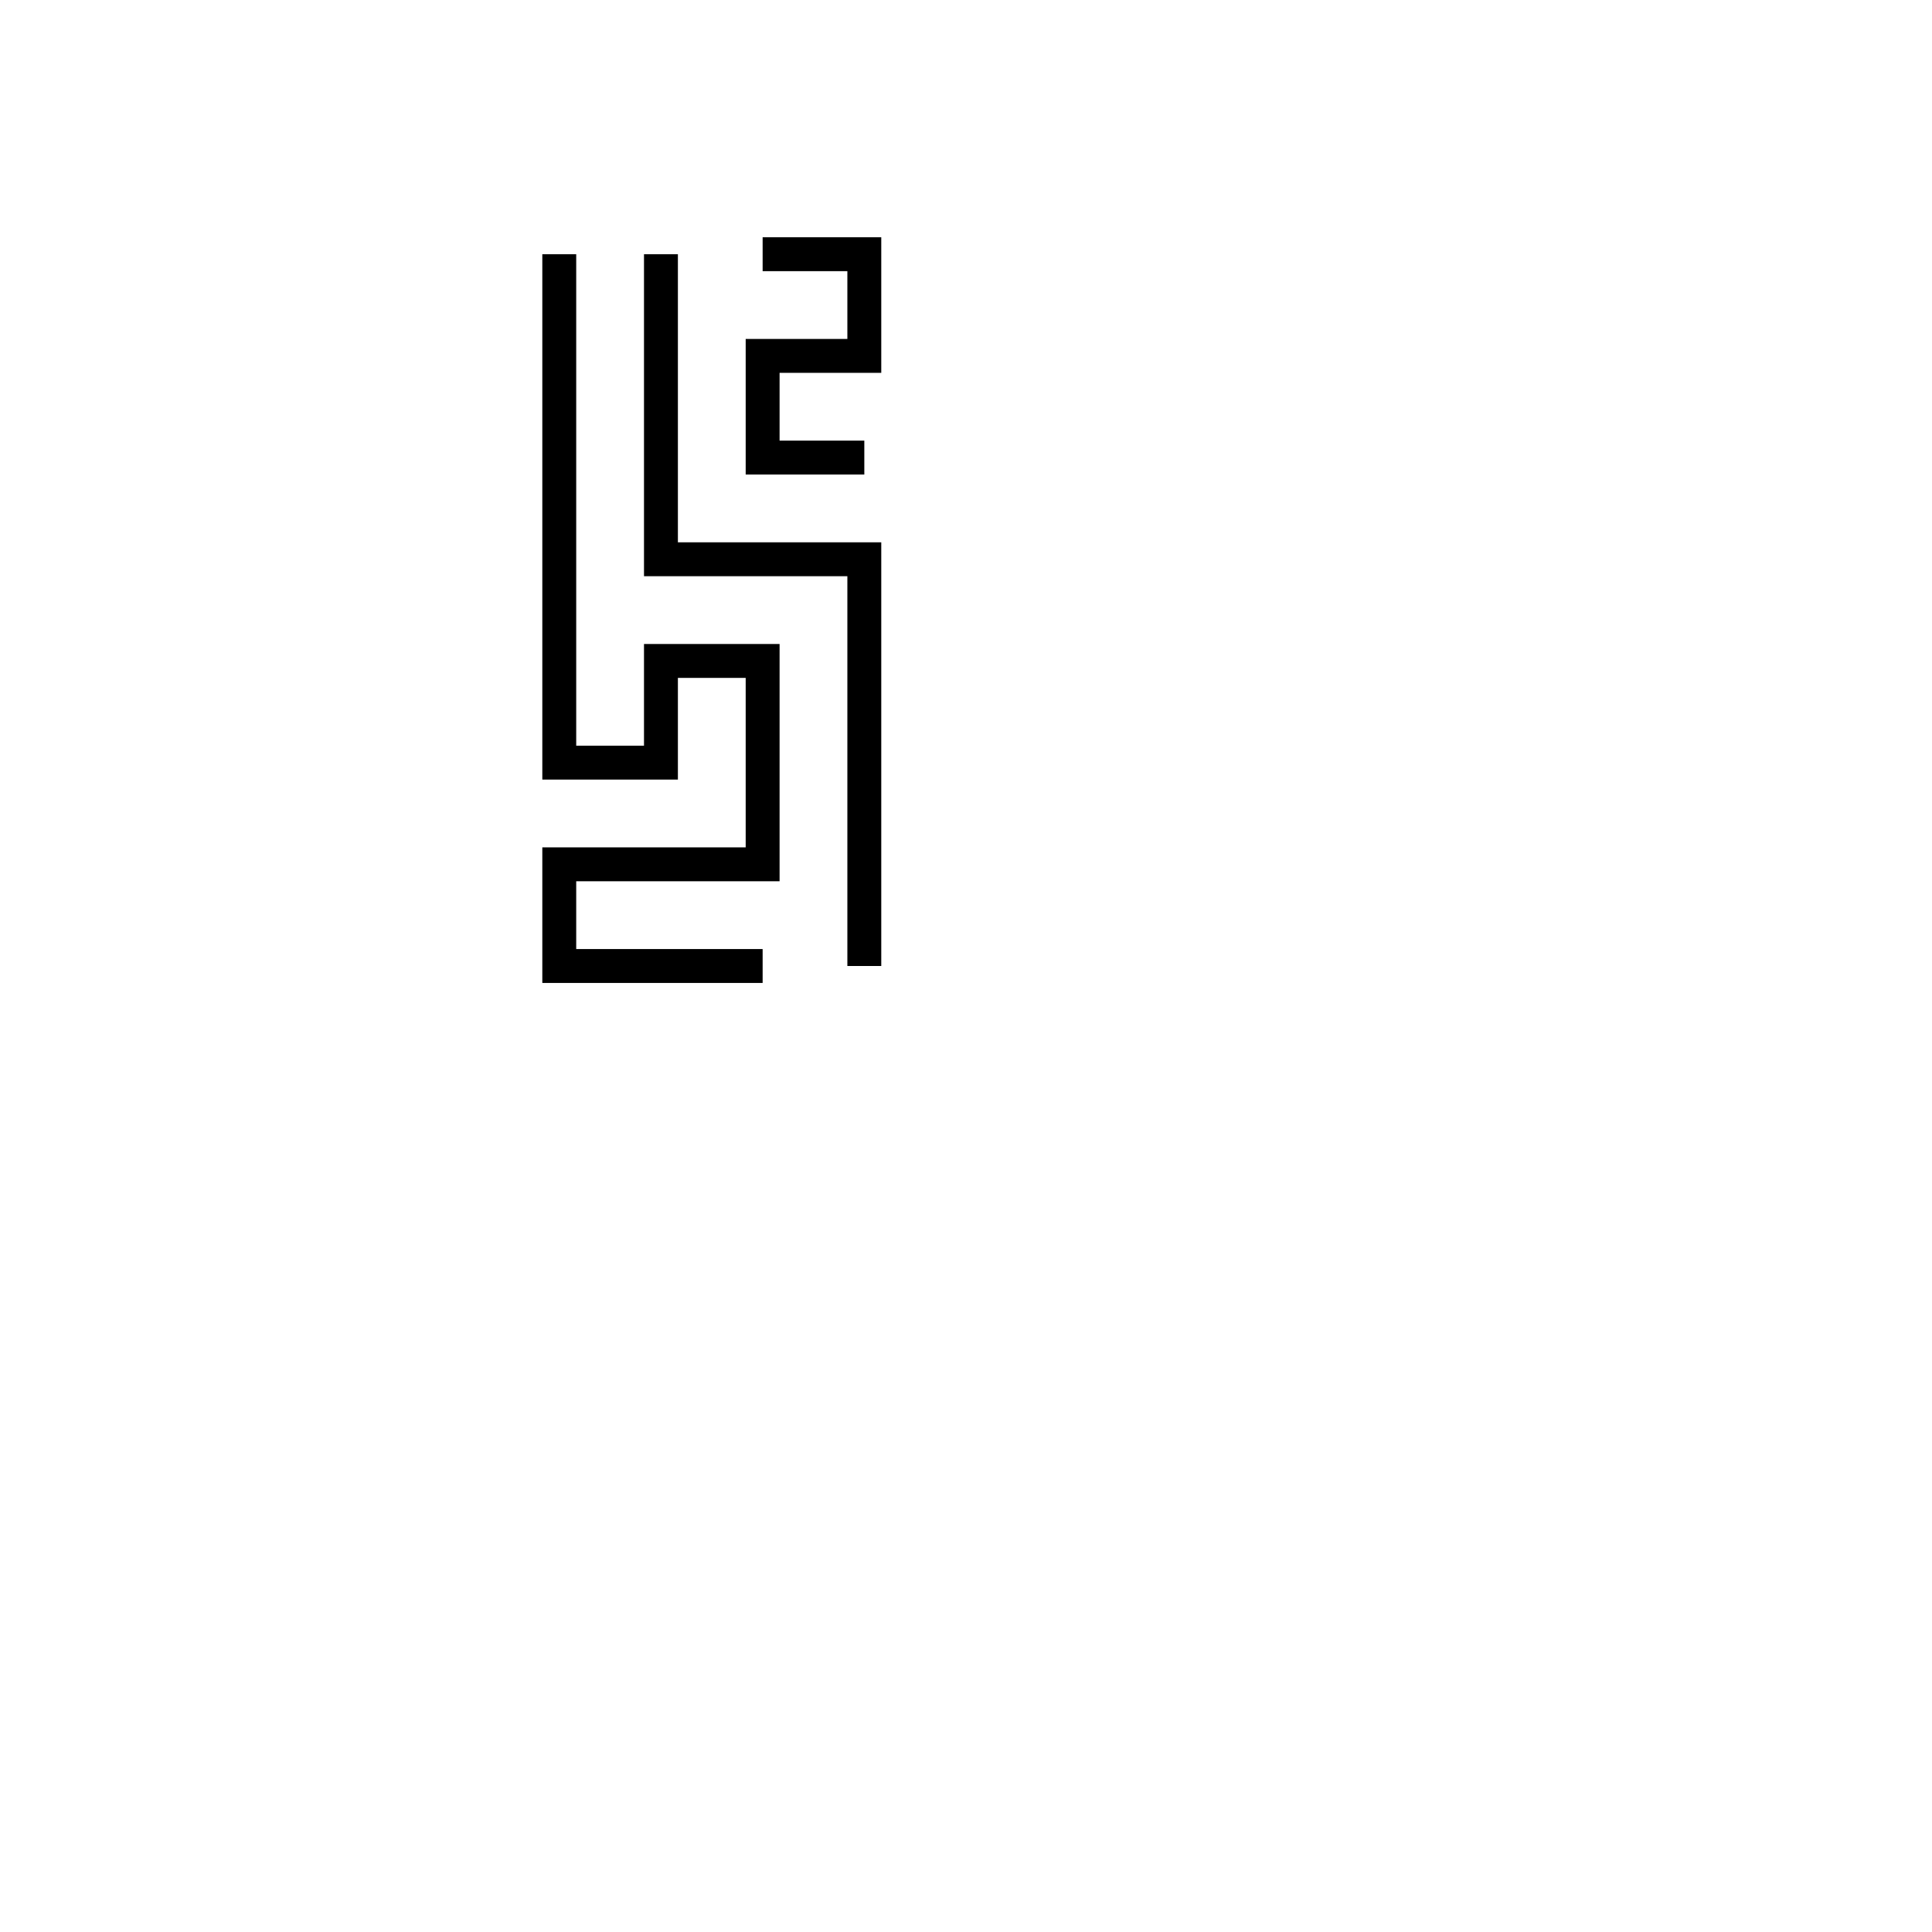
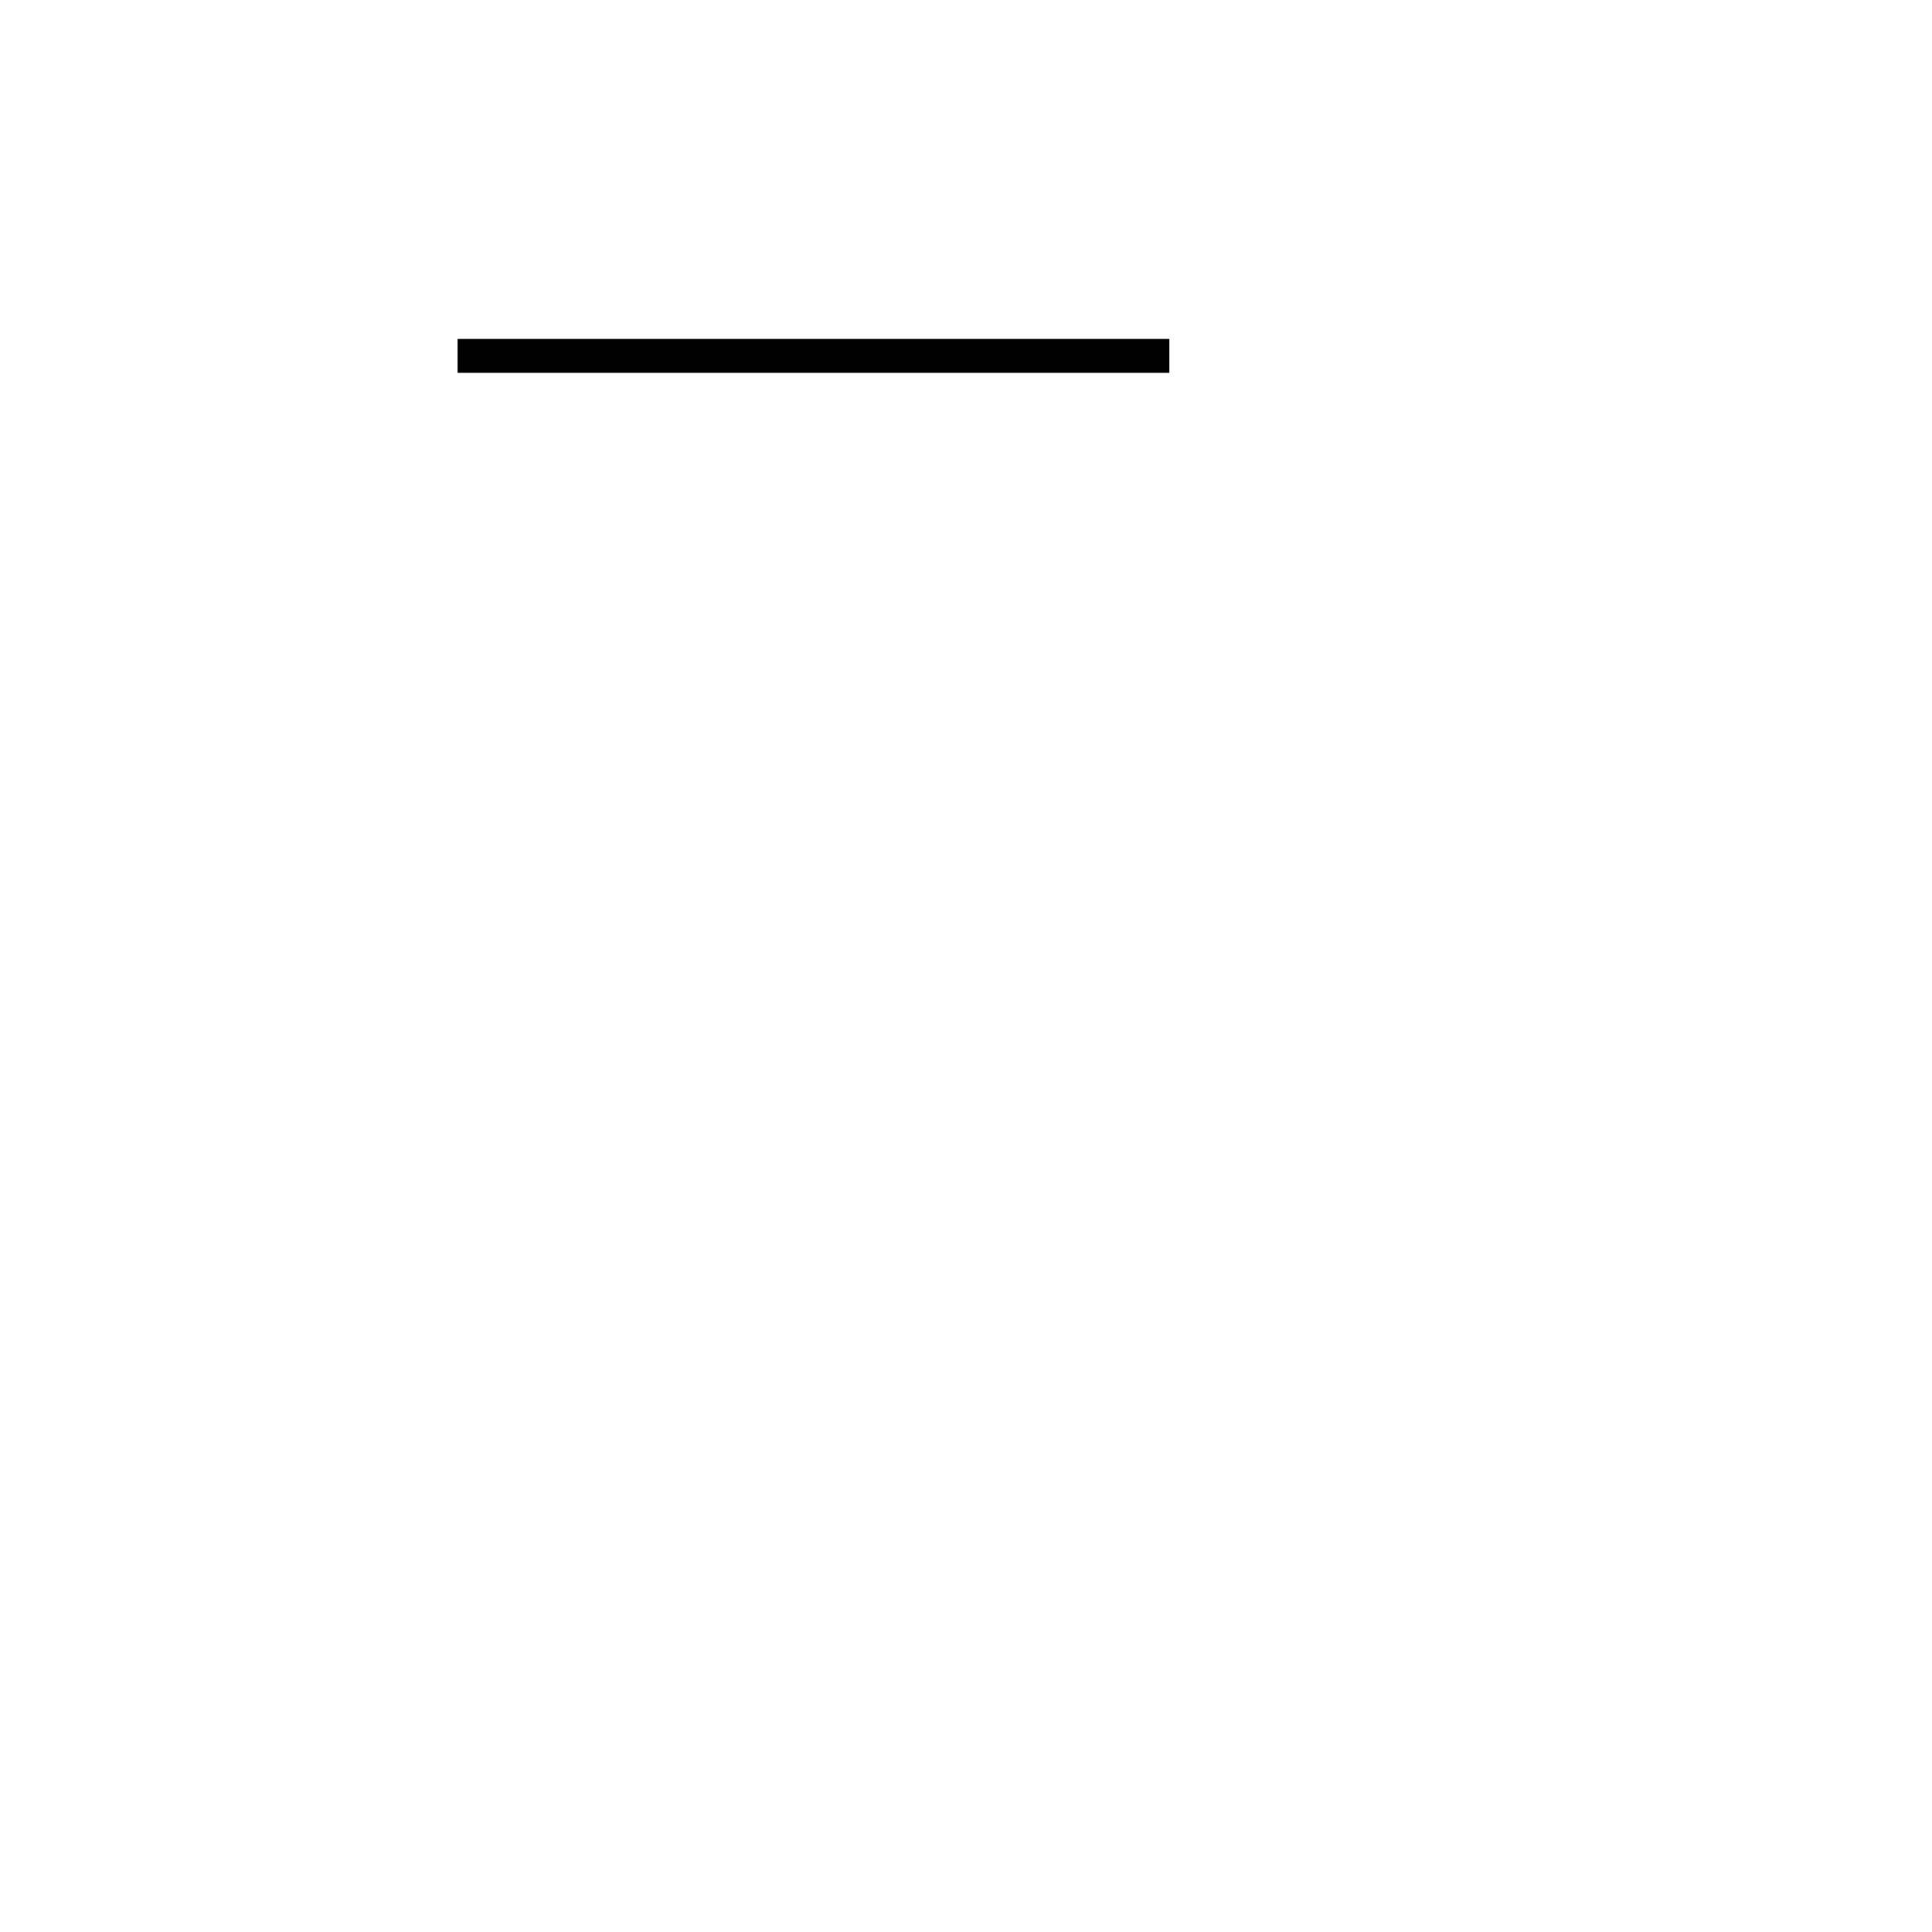
<svg xmlns="http://www.w3.org/2000/svg" width="570" height="570" viewBox="15 15 570 570">
  <defs>
</defs>
-   <path d="M210,90 L210,120 L210,150 L210,180 L240,180 L270,180 L270,210 L270,240 L270,270 L270,300" stroke="black" stroke-width="10" fill="none">
-     <animate attributeName="stroke-dasharray" dur="27.0s" from="1, 2700.0" to="2700.0, 0" repeatCount="indefinite" />
-     <animate attributeName="stroke-dasharray" dur="27.0s" begin="27.0s" from="2700.0, 0" to="1, 2700.0" repeatCount="indefinite" />
-   </path>
-   <path d="M180,90 L180,120 L180,150 L180,180 L180,210 L180,240 L210,240 L210,210 L240,210 L240,240 L240,270 L210,270 L180,270 L180,300 L210,300 L240,300" stroke="black" stroke-width="10" fill="none">
-     <animate attributeName="stroke-dasharray" dur="45.0s" from="1, 4500.0" to="4500.0, 0" repeatCount="indefinite" />
-     <animate attributeName="stroke-dasharray" dur="45.0s" begin="45.0s" from="4500.0, 0" to="1, 4500.0" repeatCount="indefinite" />
-   </path>
-   <path d="M240,90 L270,90 L270,120 L240,120 L240,150 L270,150" stroke="black" stroke-width="10" fill="none">
-     <animate attributeName="stroke-dasharray" dur="15.0s" from="1, 1500.0" to="1500.0, 0" repeatCount="indefinite" />
-     <animate attributeName="stroke-dasharray" dur="15.0s" begin="15.0s" from="1500.0, 0" to="1, 1500.0" repeatCount="indefinite" />
+   <path d="M150,120 L180,120 L210,120 L240,120 L270,120 L300,120 L330,120 L360,120" stroke="black" stroke-width="10" fill="none">
+     <animate attributeName="stroke-dasharray" dur="21.0s" from="1, 2100.0" to="2100.0, 0" />
+     <animate attributeName="stroke-dasharray" dur="21.0s" begin="21.5s" from="2100.0, 0" to="1, 2100.0" />
+     <animate attributeName="stroke-dasharray" dur="21.0s" begin="42.5s" from="1, 2100.0" to="2100.0, 0" repeatCount="indefinite" />
  </path>
</svg>
